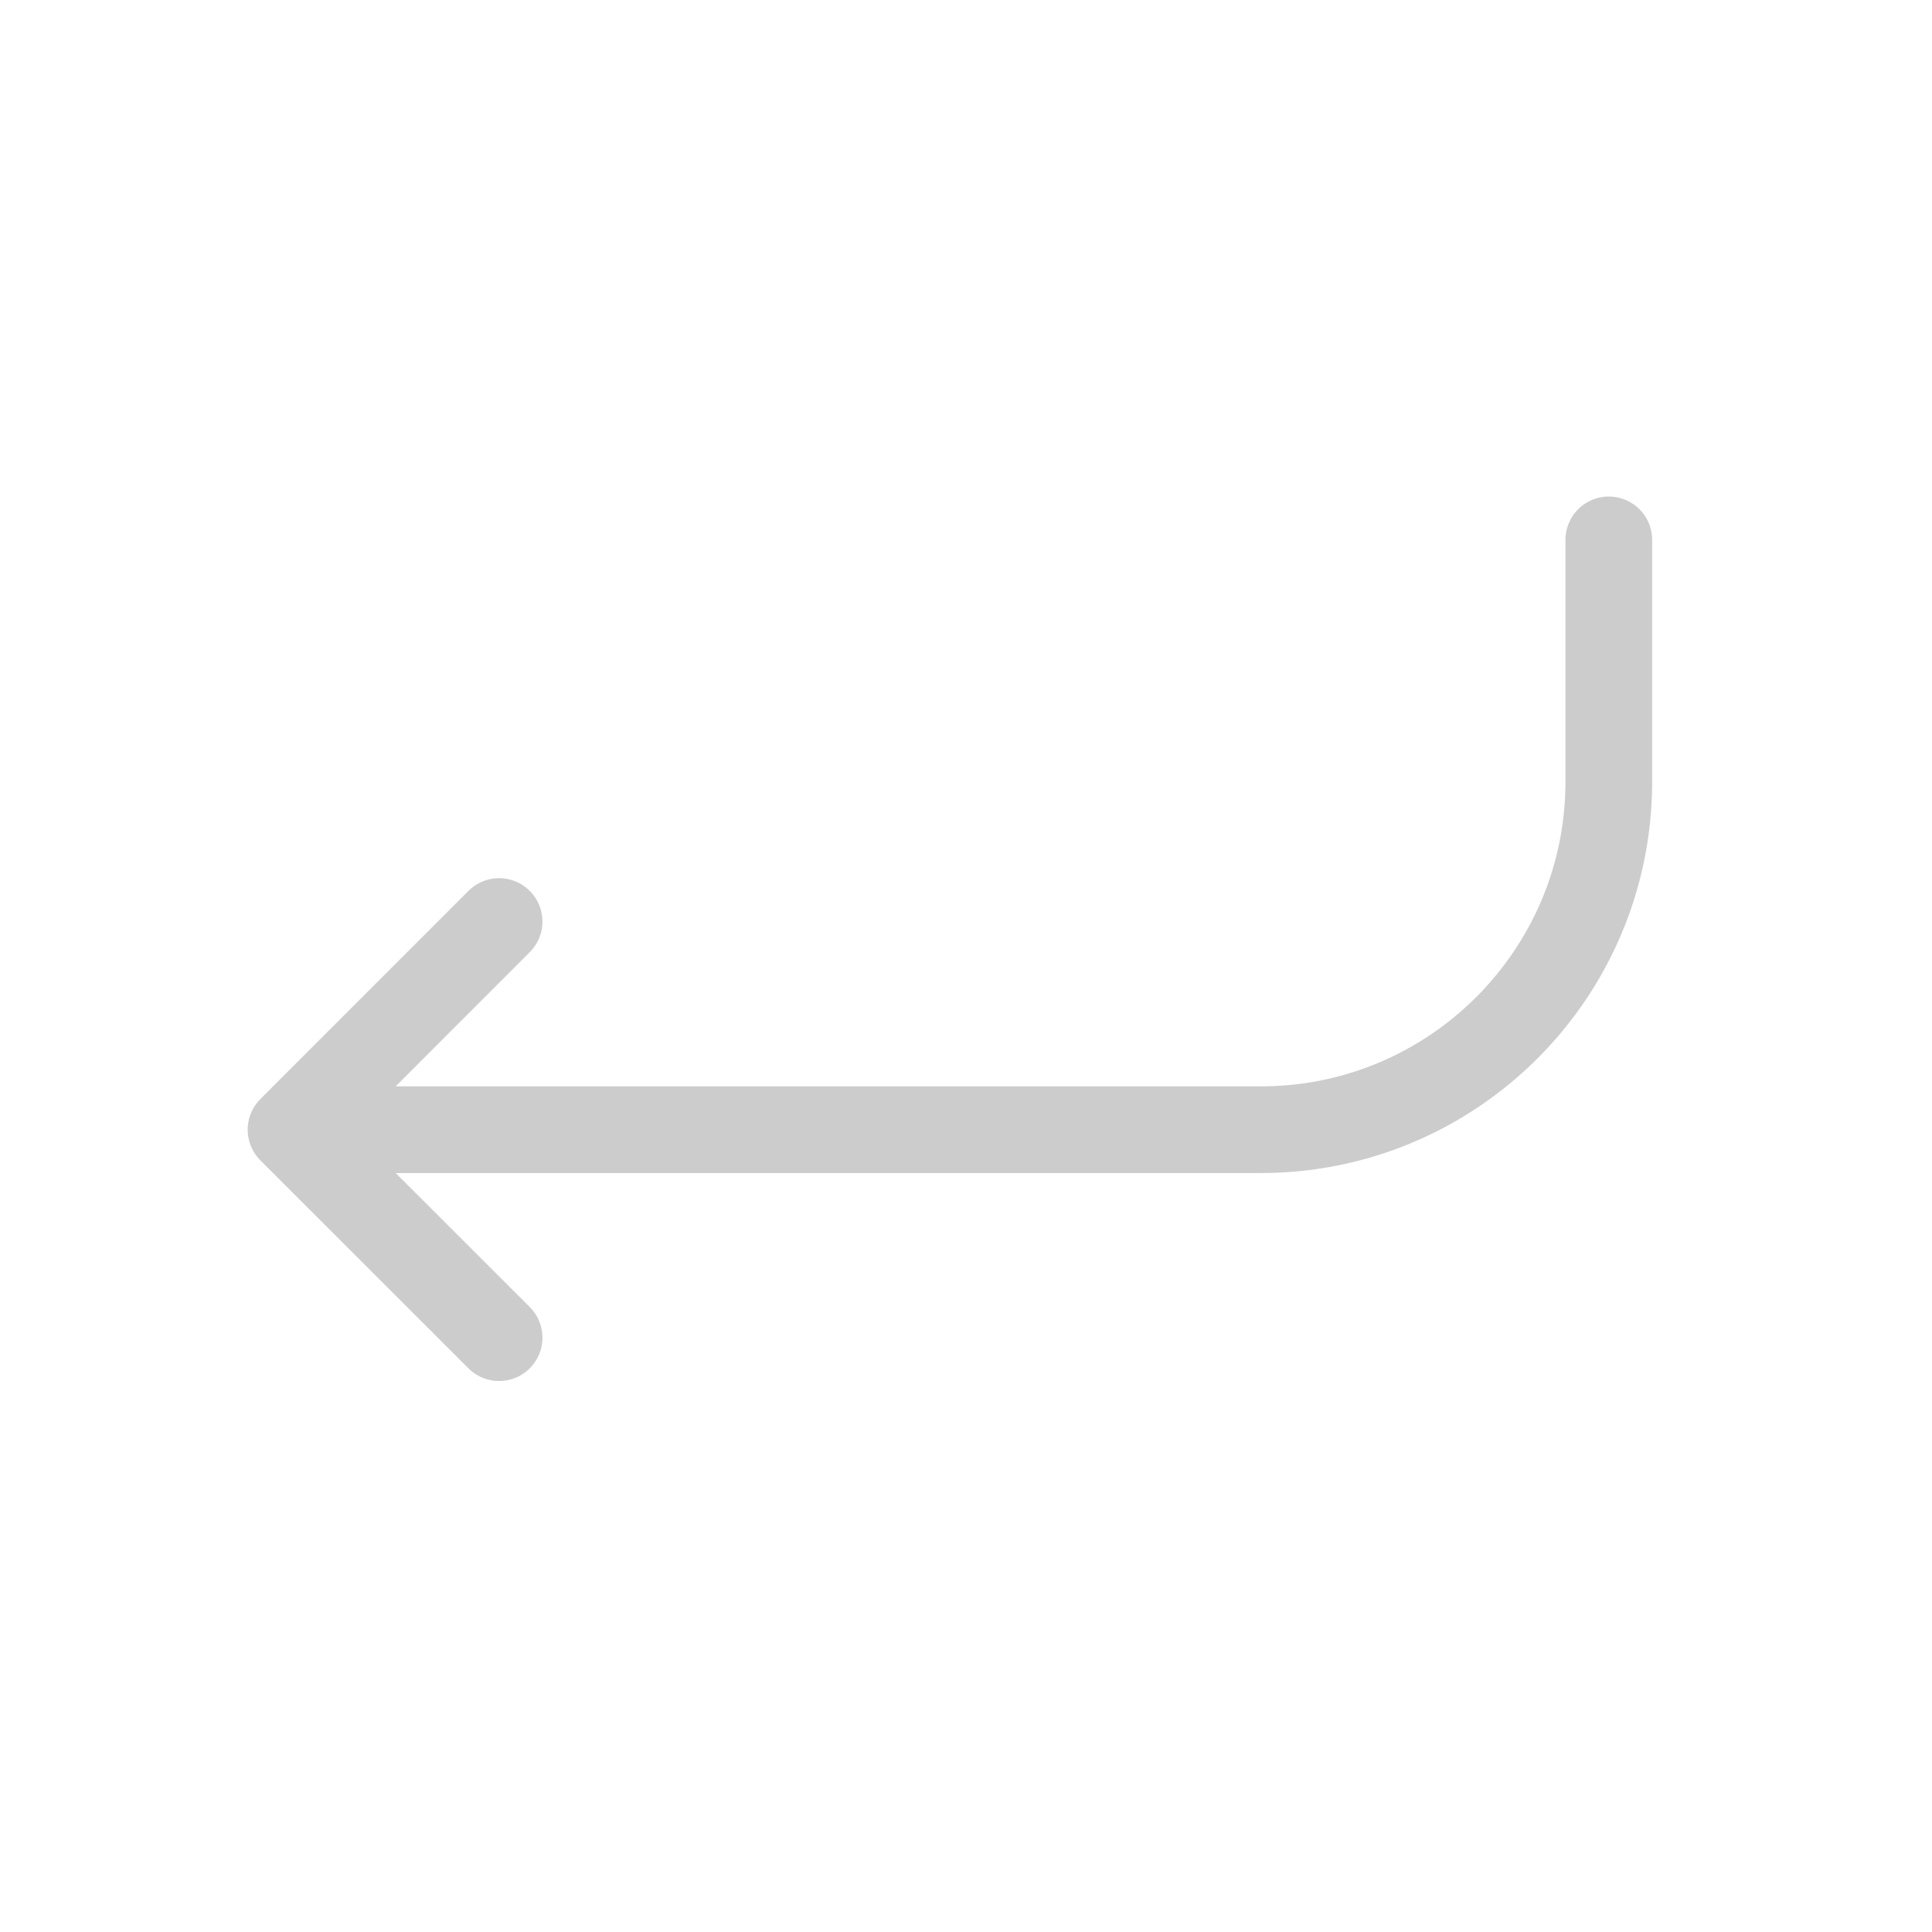
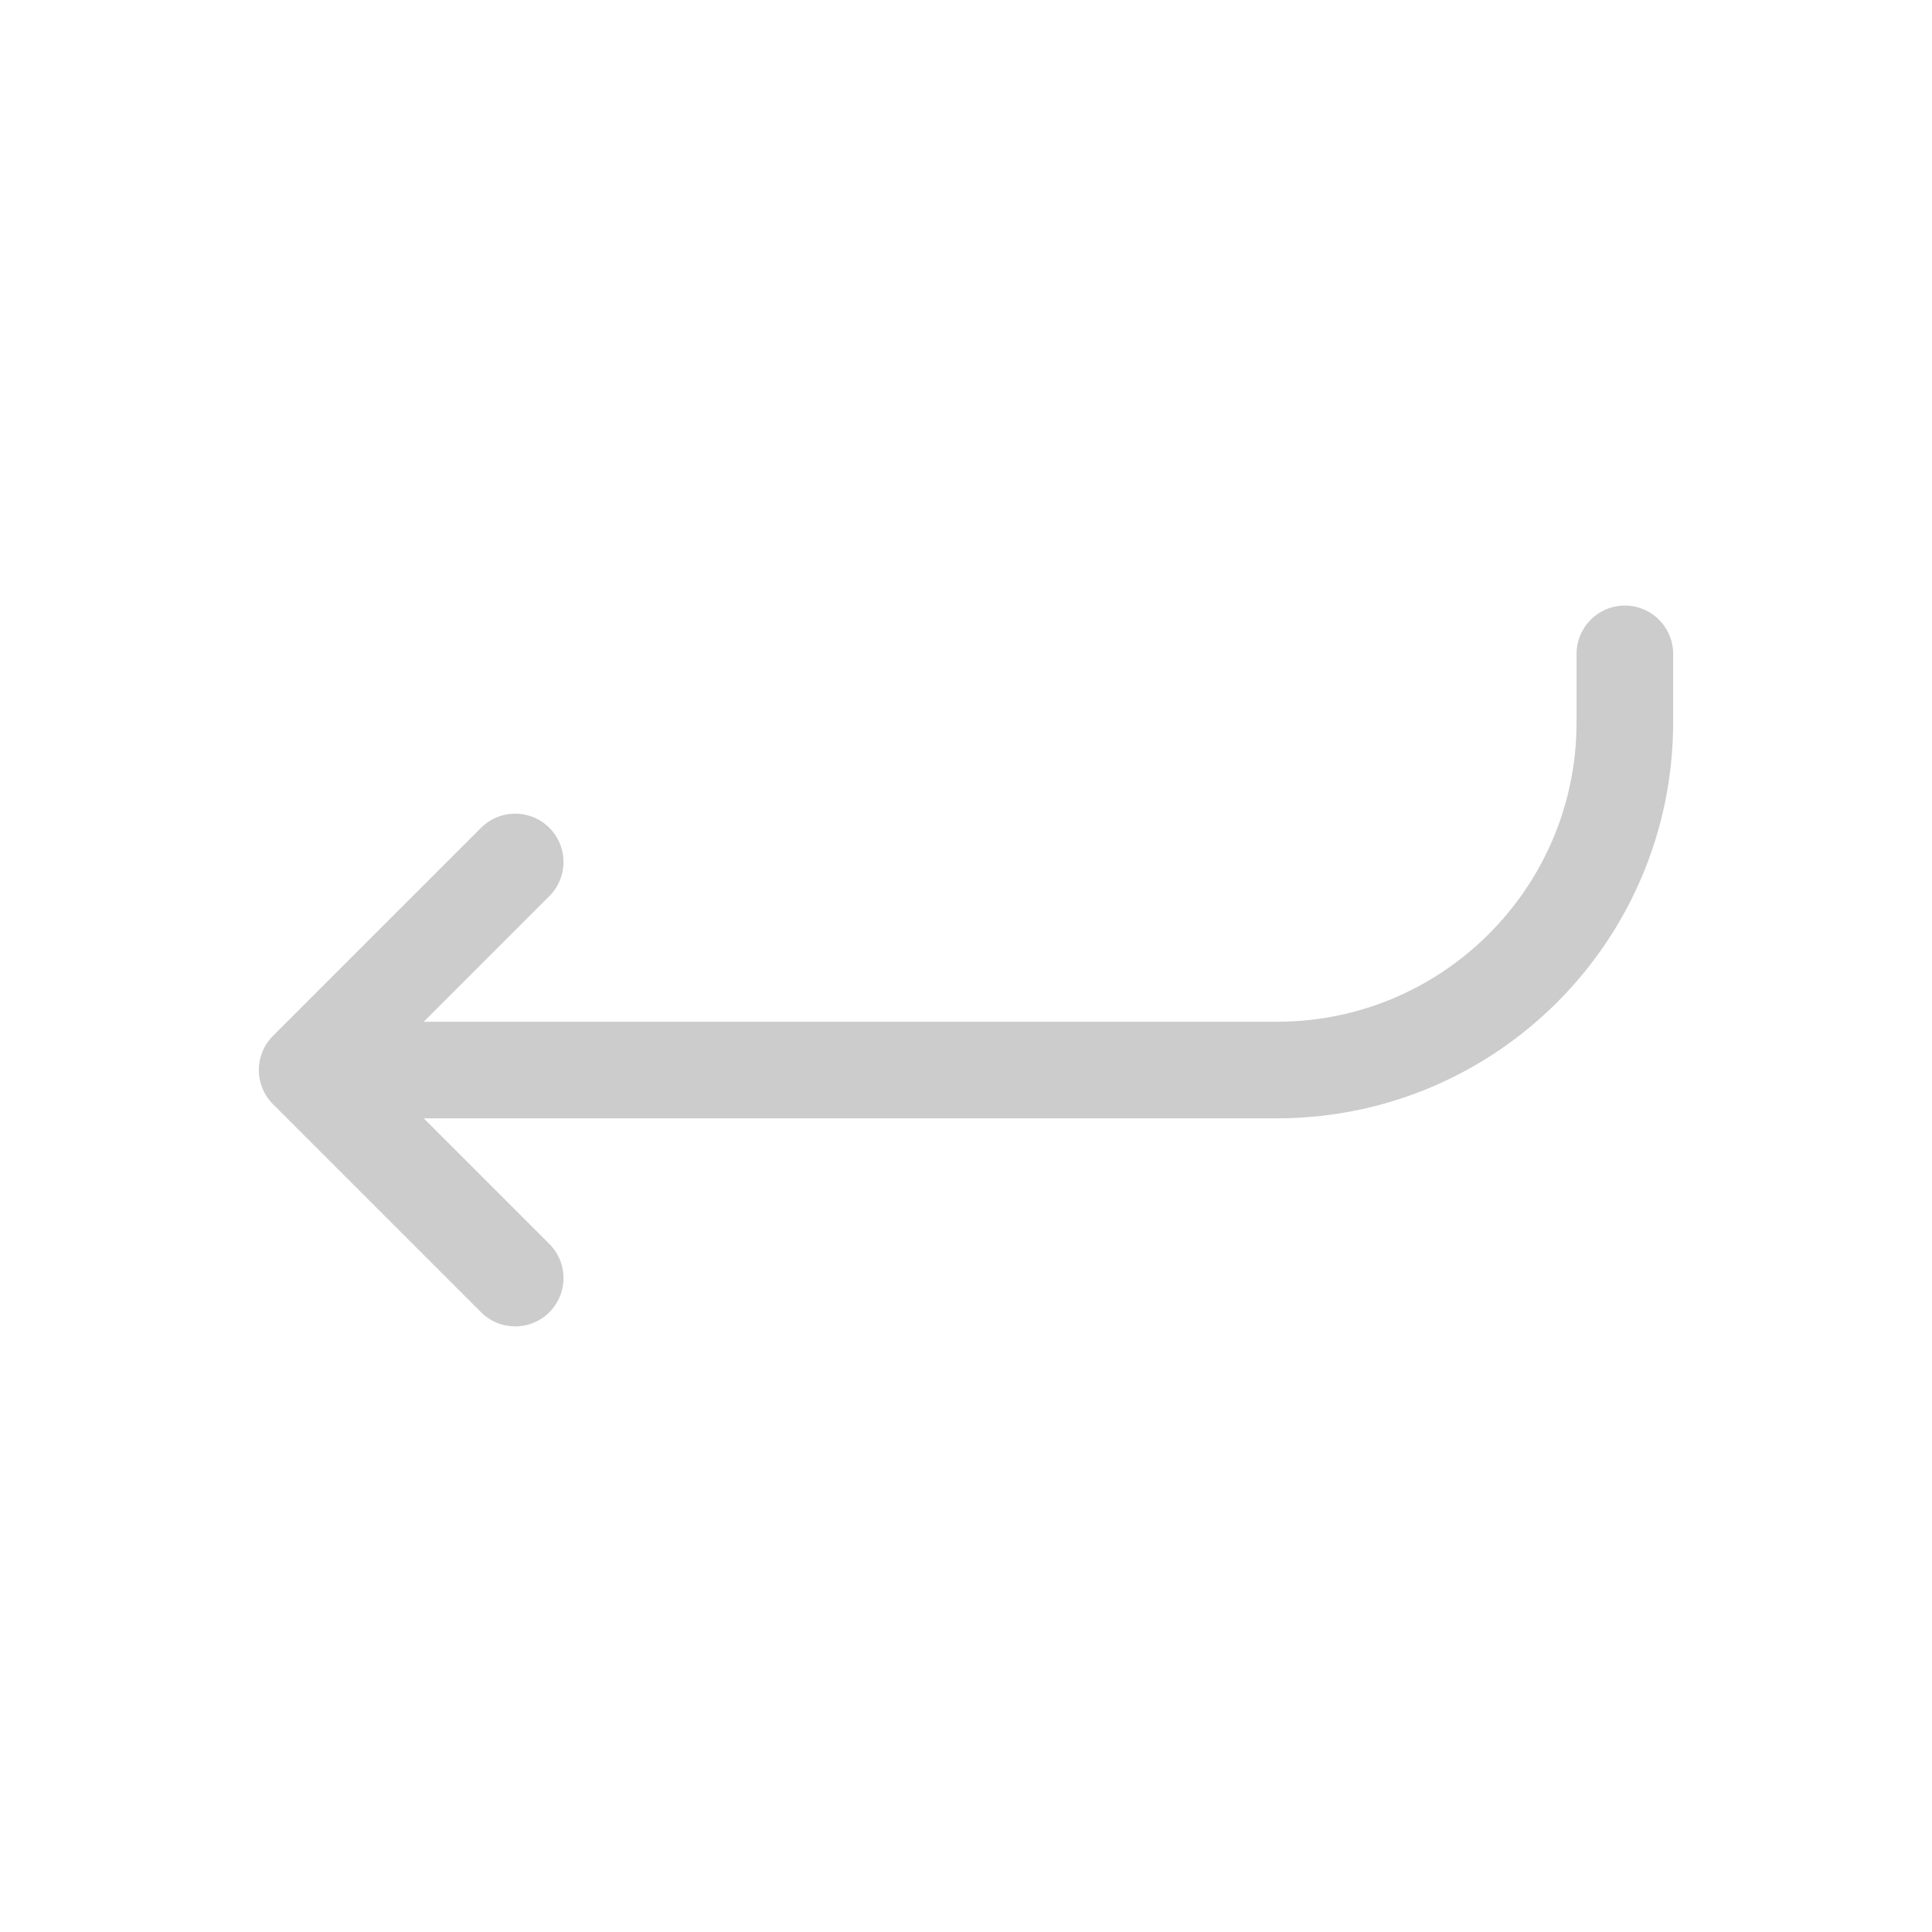
- <svg xmlns="http://www.w3.org/2000/svg" version="1.1" id="svg1437" x="0px" y="0px" width="30px" height="30px" viewBox="0 0 30 30" enable-background="new 0 0 30 30" xml:space="preserve">
-   <g id="g2975" transform="matrix(0.06730769,0,0,0.06730769,-2.230769,-2.230769)">
-     <polyline id="polyline2225" fill="none" stroke="#CCCCCC" stroke-width="20" stroke-linecap="round" stroke-linejoin="round" points="   148.285,341.746 100.282,293.765 148.285,245.741  " />
-     <path id="path2227" fill="none" stroke="#CCCCCC" stroke-width="20" stroke-linecap="round" stroke-linejoin="round" d="   M116.286,293.765h208.006c44.121-0.16,79.857-35.895,80.002-80.016v-56.055" />
+ <svg xmlns="http://www.w3.org/2000/svg" id="svg1437" height="30" width="30" version="1.0">
+   <defs id="defs1440">
+     <marker orient="auto" refY="0.0" refX="0.0" id="EmptyTriangleInS" style="overflow:visible">
+       <path id="path1125" d="M 5.77,0.0 L -2.88,5.0 L -2.88,-5.0 L 5.77,0.0 z " style="fill-rule:evenodd;fill:#cccccc;stroke:#cccccc;stroke-width:1pt;stroke-opacity:1;fill-opacity:1" transform="scale(-0.2) translate(-3.0,0)" />
+     </marker>
+     <marker orient="auto" refY="0.0" refX="0.0" id="Arrow1Send" style="overflow:visible;">
+       <path id="path983" d="M 0.0,0.0 L 5.0,-5.0 L -12.5,0.0 L 5.0,5.0 L 0.0,0.0 z " style="fill-rule:evenodd;stroke:#cccccc;stroke-width:1pt;stroke-opacity:1;fill:#cccccc;fill-opacity:1" transform="scale(0.2) rotate(180) translate(6,0)" />
+     </marker>
+     <marker orient="auto" refY="0" refX="0" id="marker2864" style="overflow:visible">
+       <path id="path2862" d="M 5.77,0 -2.88,5 V -5 Z" style="fill:#cccccc;fill-opacity:1;fill-rule:evenodd;stroke:#cccccc;stroke-width:1pt;stroke-opacity:1" transform="scale(-0.4)" />
+     </marker>
+   </defs>
+   <rect style="fill:#000000;fill-opacity:0;stroke:none;stroke-width:0.214;stroke-linecap:round;stroke-opacity:1" id="rect9748" width="30" height="30" x="0" y="0" />
+   <g id="g1051" transform="translate(-2.692324,-4.307692)">
+     <polyline id="polyline2225" style="fill:none;fill-opacity:1;stroke:#cccccc;stroke-width:22.286;stroke-linecap:round;stroke-linejoin:round;stroke-miterlimit:4;stroke-dasharray:none;stroke-opacity:1" points="192 392 144 344 192 296" transform="matrix(0.06730769,0,0,0.06730769,-2.230769,-2.230769)" />
+     <path id="path2227" style="fill:none;fill-opacity:1;stroke:#cccccc;stroke-width:1.5;stroke-linecap:round;stroke-linejoin:round;stroke-miterlimit:4;stroke-dasharray:none;stroke-opacity:1" d="M 8.538,20.923 H 22.538 a 5.401,5.401 0 0 0 5.385,-5.385 v -1.077" />
  </g>
</svg>
